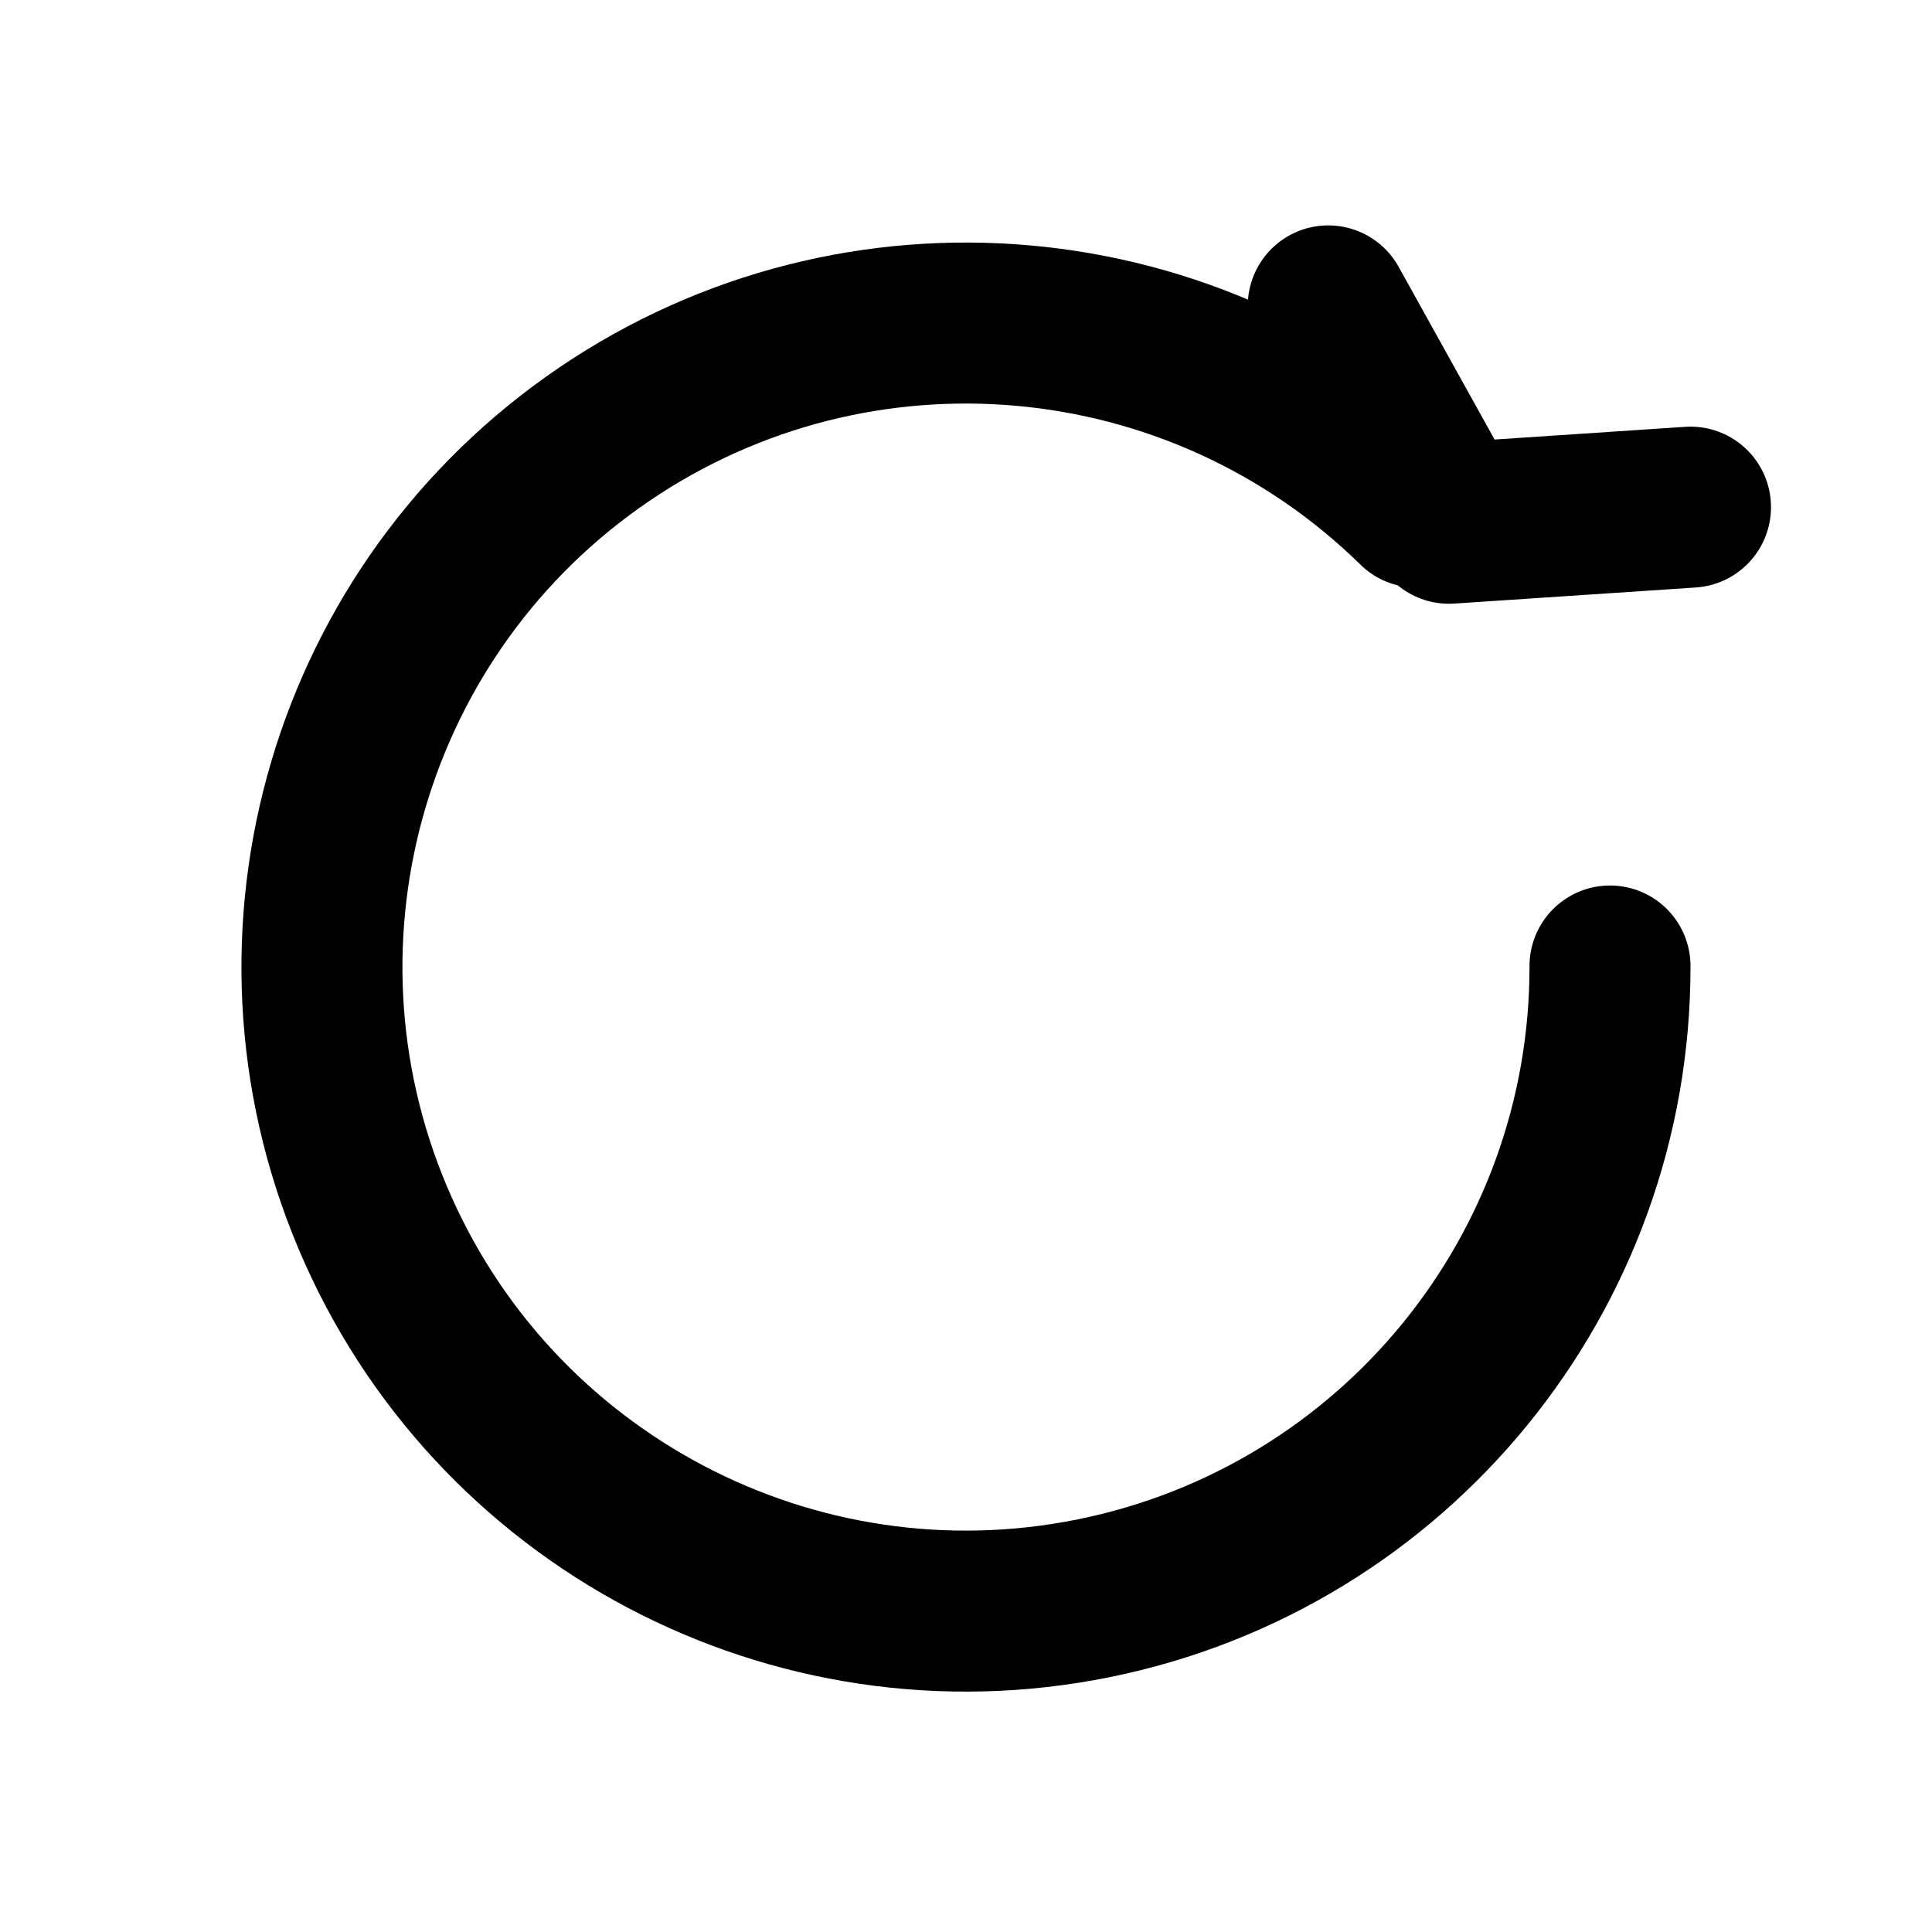
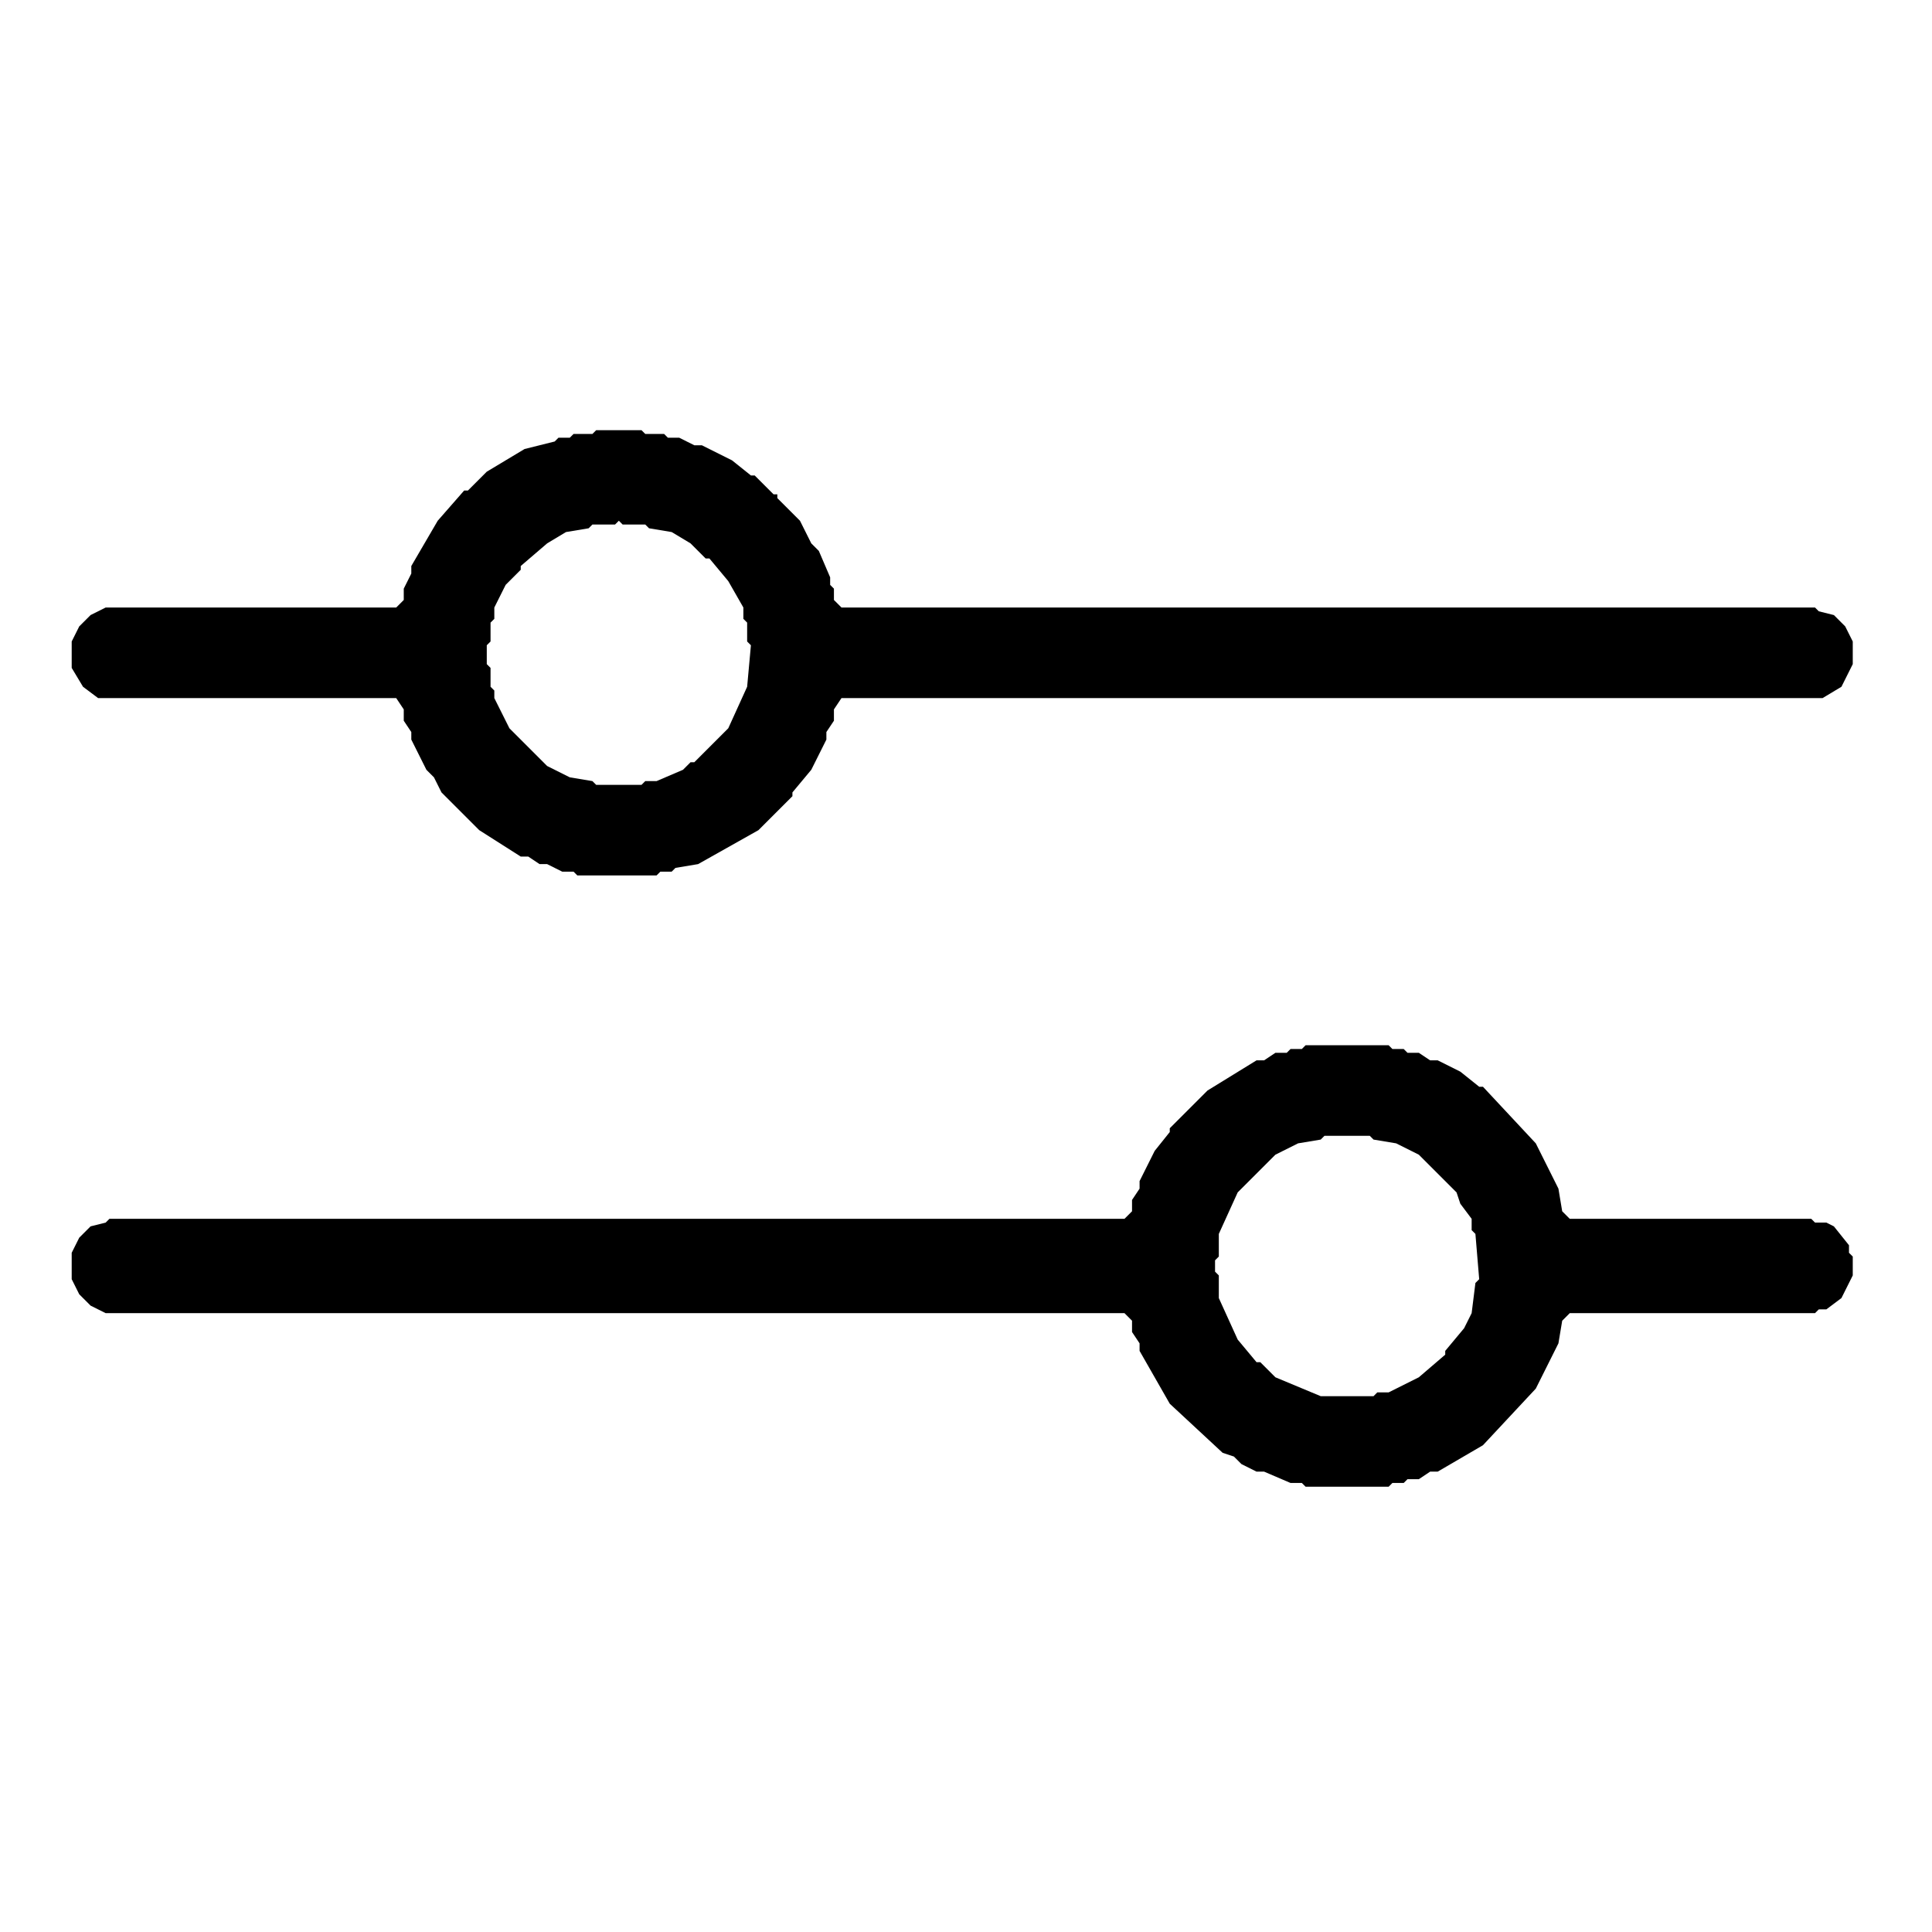
- <svg xmlns="http://www.w3.org/2000/svg" viewBox="0 0 24 24" fill="none">
-   <path stroke="#000000" stroke-width="2" stroke-linecap="round" stroke-linejoin="round" d="M20 12a8 8 0 1 1-2.4-5.7" />
-   <path stroke="#000000" stroke-width="2" stroke-linecap="round" stroke-linejoin="round" d="M16.5 3.8 18 6.5l3-.2" />
+ <svg xmlns="http://www.w3.org/2000/svg" width="512" height="512" viewBox="0 0 512 512" fill="#000000" shape-rendering="geometricPrecision">
+   <path fill-rule="evenodd" clip-rule="evenodd" d="M 491 333 L 490 332 L 490 330 L 486 325 L 484 324 L 481 324 L 480 323 L 416 323 L 414 321 L 413 315 L 407 303 L 393 288 L 392 288 L 387 284 L 381 281 L 379 281 L 376 279 L 373 279 L 372 278 L 369 278 L 368 277 L 346 277 L 345 278 L 342 278 L 341 279 L 338 279 L 335 281 L 333 281 L 320 289 L 310 299 L 310 300 L 306 305 L 302 313 L 302 315 L 300 318 L 300 321 L 298 323 L 29 323 L 28 324 L 24 325 L 21 328 L 19 332 L 19 339 L 21 343 L 24 346 L 28 348 L 298 348 L 300 350 L 300 353 L 302 356 L 302 358 L 310 372 L 324 385 L 327 386 L 329 388 L 333 390 L 335 390 L 342 393 L 345 393 L 346 394 L 368 394 L 369 393 L 372 393 L 373 392 L 376 392 L 379 390 L 381 390 L 393 383 L 407 368 L 413 356 L 414 350 L 416 348 L 481 348 L 482 347 L 484 347 L 488 344 L 491 338 Z M 351 301 L 363 301 L 364 302 L 370 303 L 376 306 L 386 316 L 387 319 L 390 323 L 390 326 L 391 327 L 392 339 L 391 340 L 390 348 L 388 352 L 383 358 L 383 359 L 376 365 L 368 369 L 365 369 L 364 370 L 350 370 L 338 365 L 334 361 L 333 361 L 328 355 L 323 344 L 323 338 L 322 337 L 322 334 L 323 333 L 323 327 L 328 316 L 338 306 L 344 303 L 350 302 Z M 19 170 L 19 177 L 22 182 L 26 185 L 105 185 L 107 188 L 107 191 L 109 194 L 109 196 L 113 204 L 115 206 L 117 210 L 127 220 L 138 227 L 140 227 L 143 229 L 145 229 L 149 231 L 152 231 L 153 232 L 174 232 L 175 231 L 178 231 L 179 230 L 185 229 L 201 220 L 210 211 L 210 210 L 215 204 L 219 196 L 219 194 L 221 191 L 221 188 L 223 185 L 483 185 L 488 182 L 491 176 L 491 170 L 489 166 L 486 163 L 482 162 L 481 161 L 223 161 L 221 159 L 221 156 L 220 155 L 220 153 L 217 146 L 215 144 L 212 138 L 206 132 L 206 131 L 205 131 L 200 126 L 199 126 L 194 122 L 186 118 L 184 118 L 180 116 L 177 116 L 176 115 L 171 115 L 170 114 L 158 114 L 157 115 L 152 115 L 151 116 L 148 116 L 147 117 L 139 119 L 129 125 L 124 130 L 123 130 L 116 138 L 109 150 L 109 152 L 107 156 L 107 159 L 105 161 L 28 161 L 24 163 L 21 166 Z M 164 138 L 165 139 L 171 139 L 172 140 L 178 141 L 183 144 L 187 148 L 188 148 L 193 154 L 197 161 L 197 164 L 198 165 L 198 170 L 199 171 L 198 182 L 193 193 L 184 202 L 183 202 L 181 204 L 174 207 L 171 207 L 170 208 L 158 208 L 157 207 L 151 206 L 145 203 L 135 193 L 131 185 L 131 183 L 130 182 L 130 177 L 129 176 L 129 171 L 130 170 L 130 165 L 131 164 L 131 161 L 134 155 L 138 151 L 138 150 L 145 144 L 150 141 L 156 140 L 157 139 L 163 139 Z" />
</svg>
